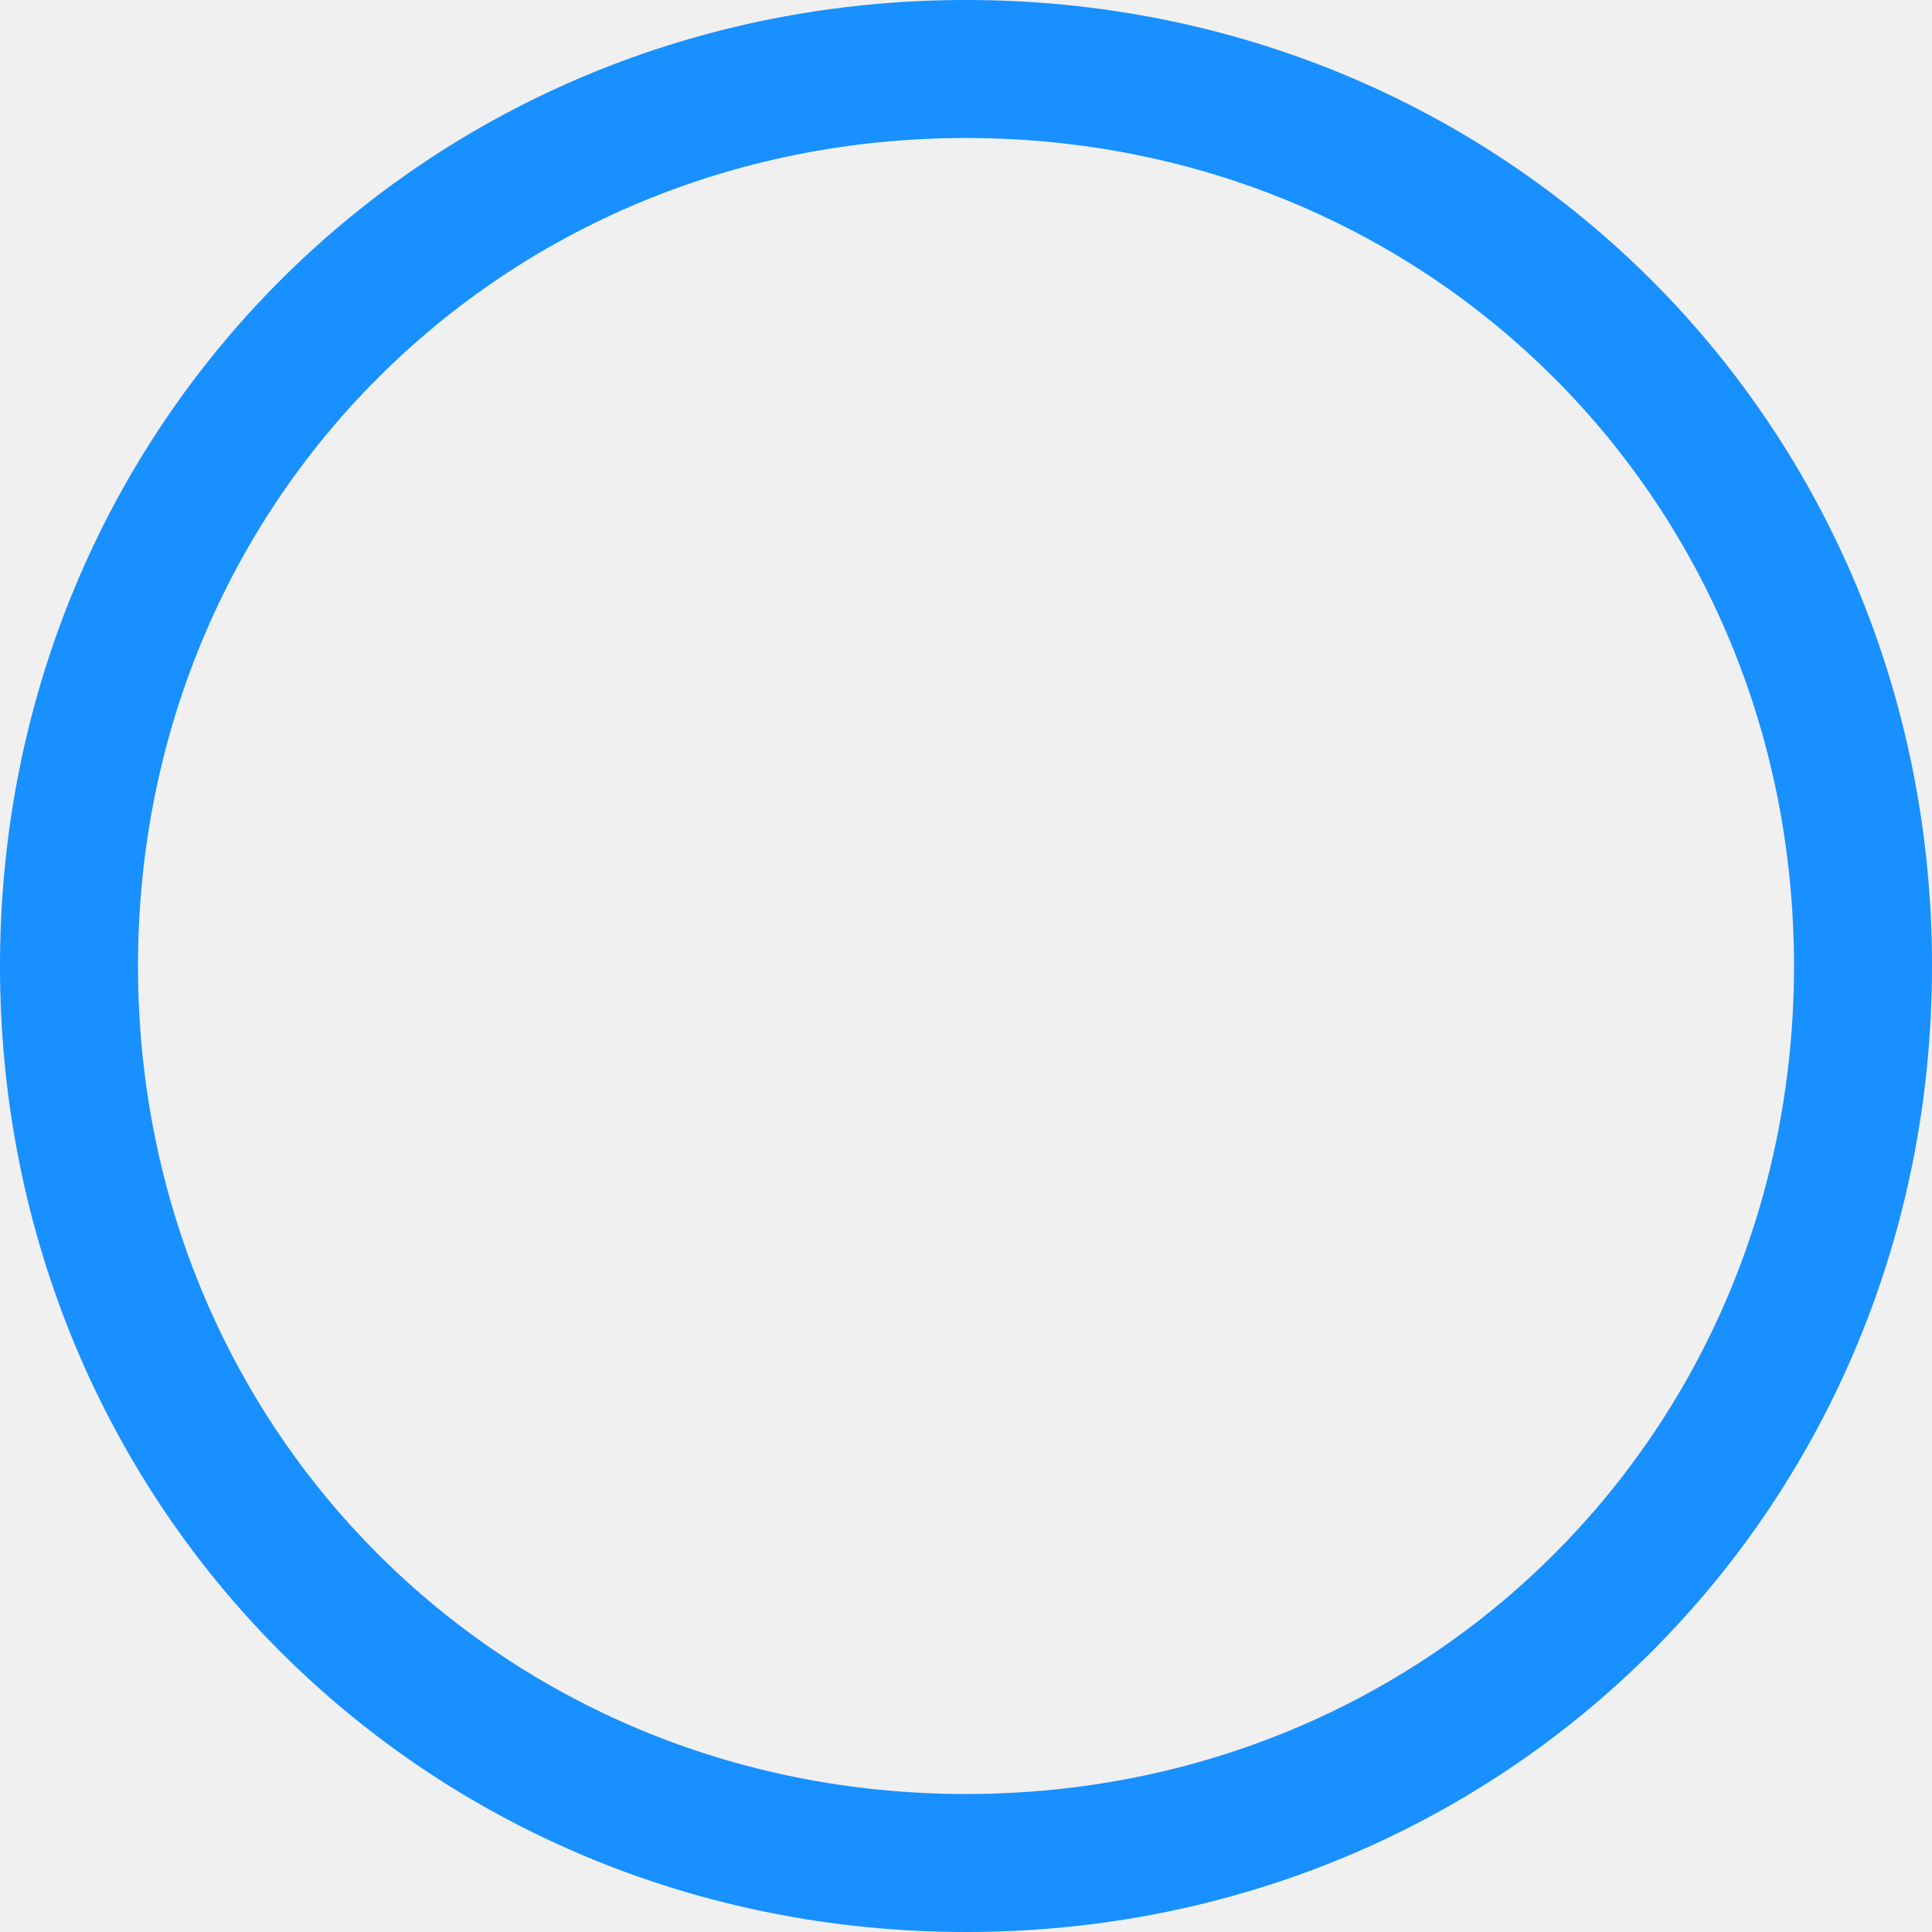
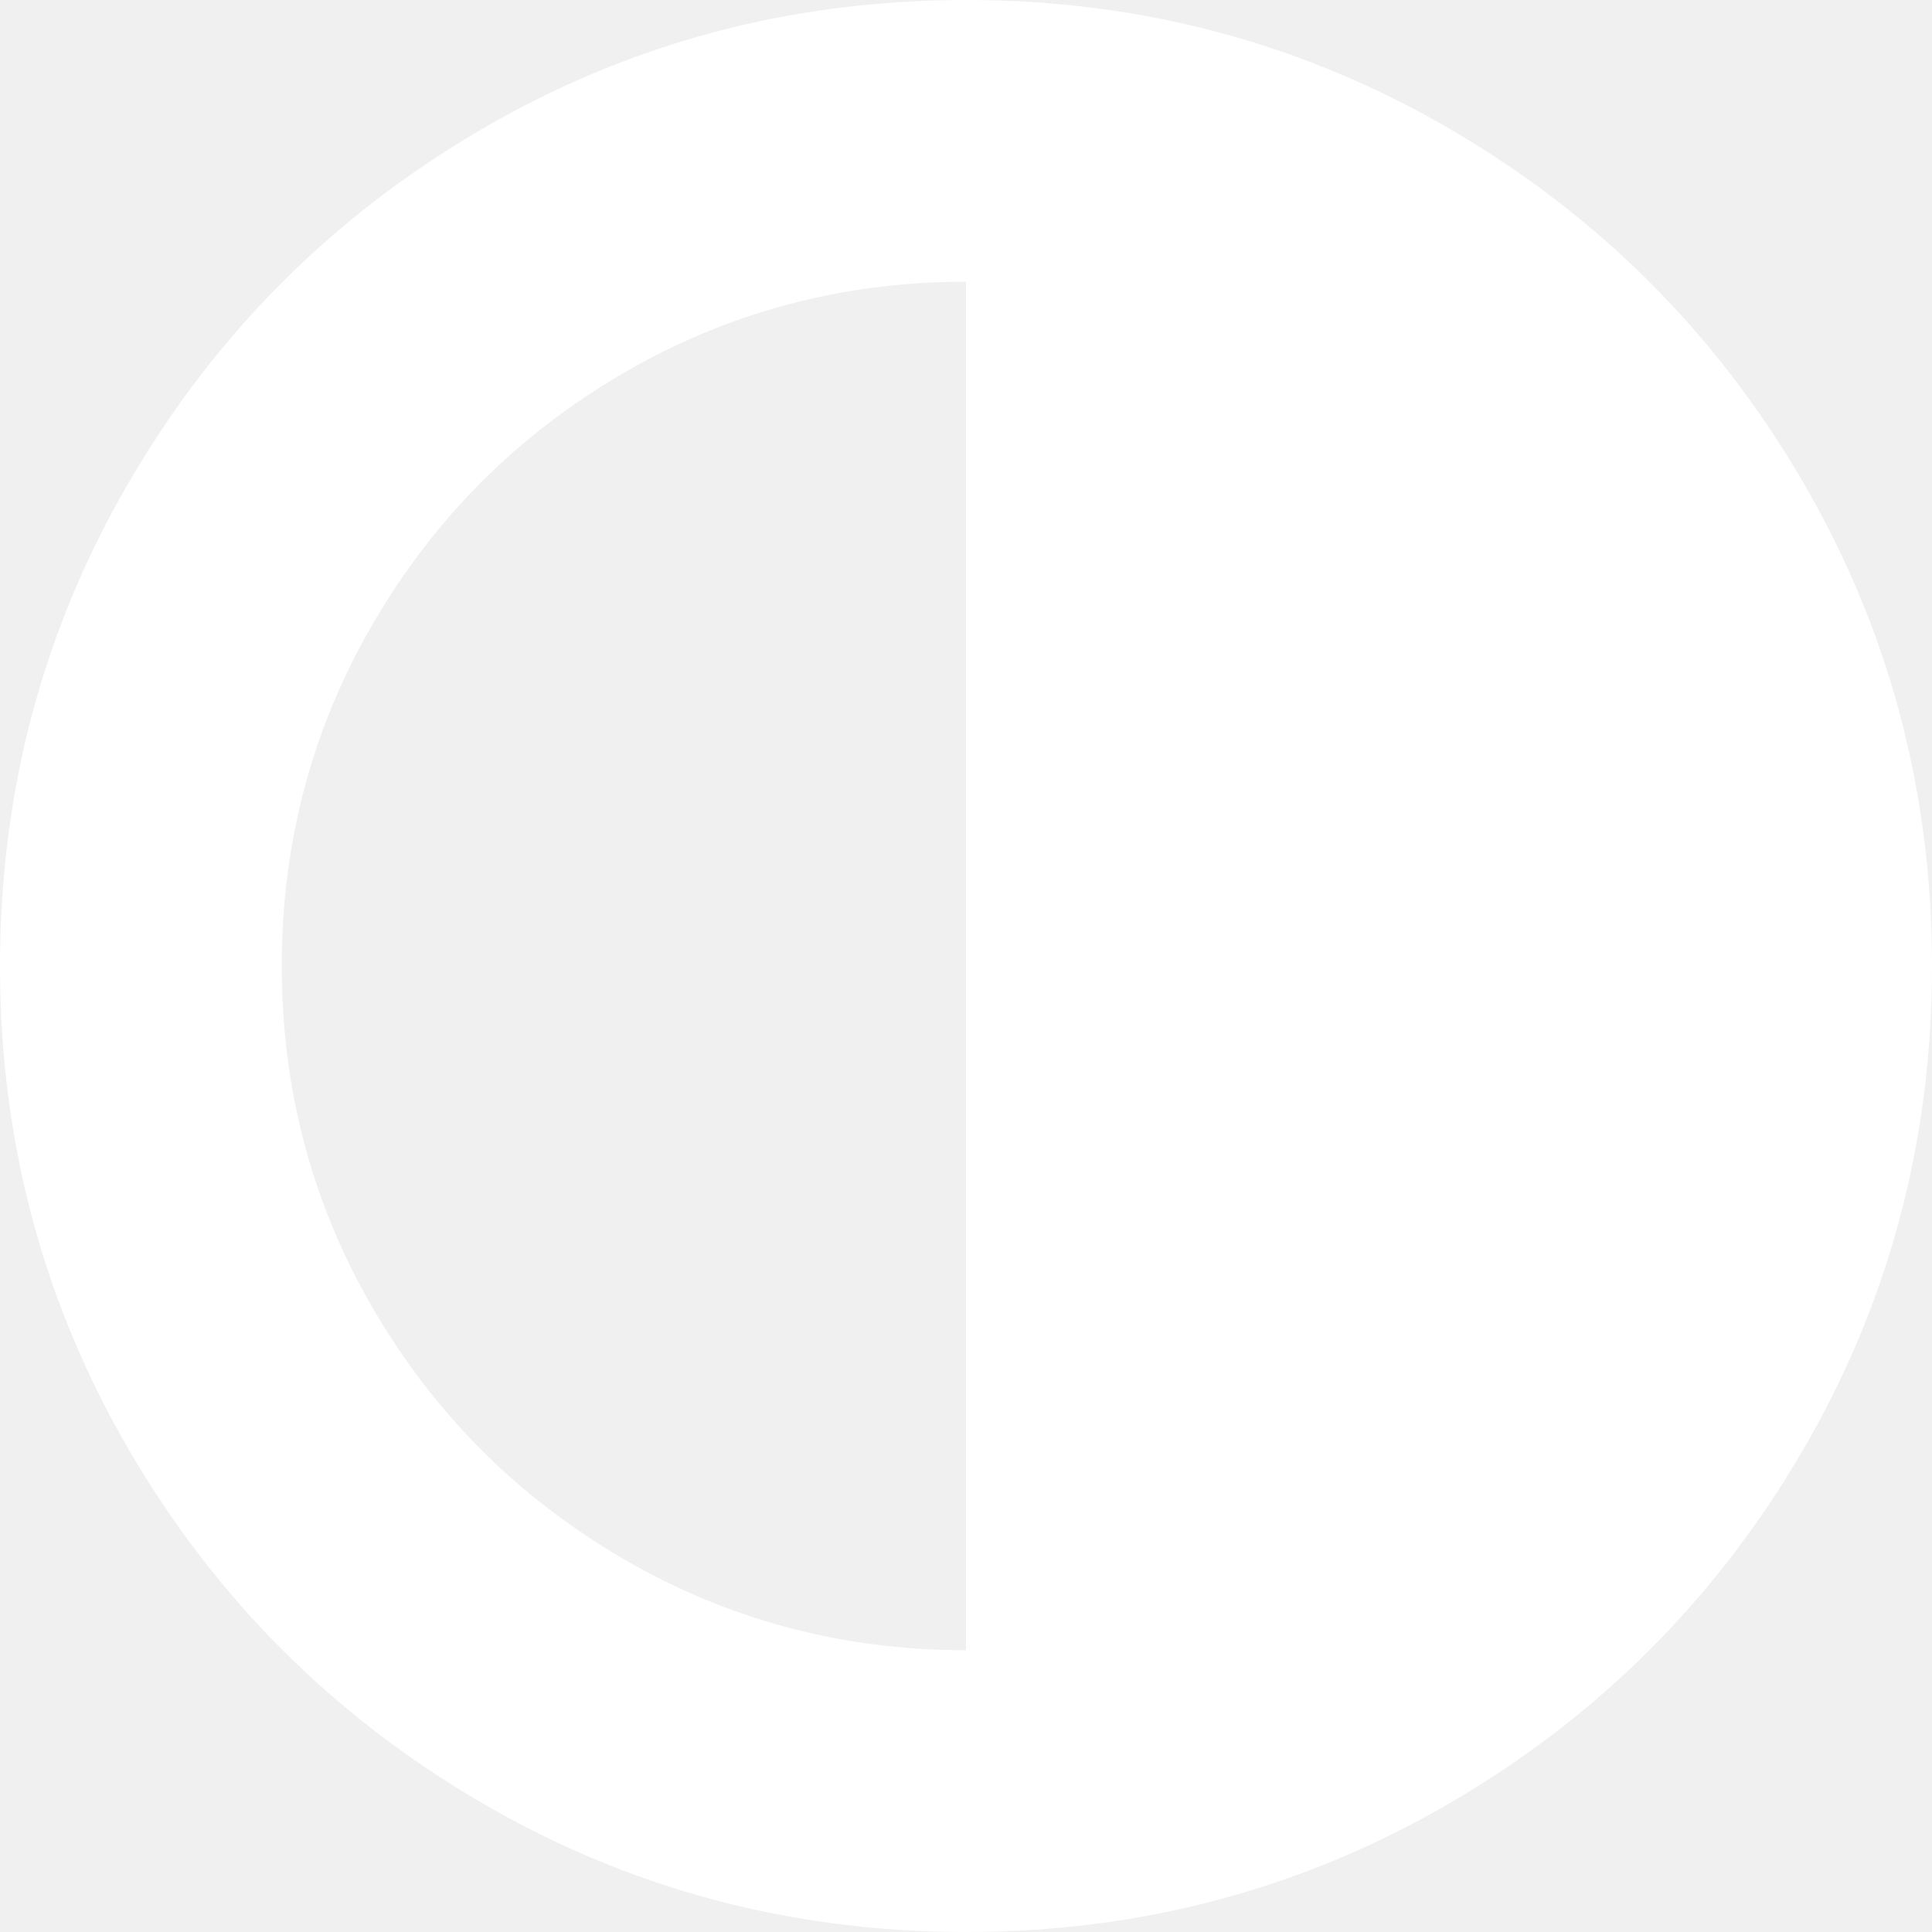
- <svg xmlns="http://www.w3.org/2000/svg" version="1.1" width="14px" height="14px">
-   <g transform="matrix(1 0 0 1 -1605 -3900 )">
-     <path d="M 1612 3900  C 1615.92 3900  1619 3903.08  1619 3907  C 1619 3910.92  1615.92 3914  1612 3914  C 1608.08 3914  1605 3910.92  1605 3907  C 1605 3903.08  1608.08 3900  1612 3900  Z " fill-rule="nonzero" fill="#ffffff" stroke="none" fill-opacity="0" />
-     <path d="M 1612 3900.5  C 1615.64 3900.5  1618.5 3903.36  1618.5 3907  C 1618.5 3910.64  1615.64 3913.5  1612 3913.5  C 1608.36 3913.5  1605.5 3910.64  1605.5 3907  C 1605.5 3903.36  1608.36 3900.5  1612 3900.5  Z " stroke-width="1" stroke="#1890ff" fill="none" />
+ <svg xmlns="http://www.w3.org/2000/svg" version="1.1" width="18px" height="18px">
+   <g transform="matrix(1 0 0 1 -1341 -20 )">
+     <path d="M 5.801 14.52  C 6.777 15.09  7.844 15.375  9 15.375  L 9 2.625  C 7.844 2.625  6.777 2.91  5.801 3.48  C 4.824 4.051  4.051 4.824  3.48 5.801  C 2.91 6.777  2.625 7.844  2.625 9  C 2.625 10.156  2.91 11.223  3.48 12.199  C 4.051 13.176  4.824 13.949  5.801 14.52  Z M 16.793 4.482  C 17.598 5.861  18 7.367  18 9  C 18 10.633  17.598 12.139  16.793 13.518  C 15.988 14.896  14.896 15.988  13.518 16.793  C 12.139 17.598  10.633 18  9 18  C 7.367 18  5.861 17.598  4.482 16.793  C 3.104 15.988  2.012 14.896  1.207 13.518  C 0.402 12.139  0 10.633  0 9  C 0 7.367  0.402 5.861  1.207 4.482  C 2.012 3.104  3.104 2.012  4.482 1.207  C 5.861 0.402  7.367 0  9 0  C 10.633 0  12.139 0.402  13.518 1.207  C 14.896 2.012  15.988 3.104  16.793 4.482  Z " fill-rule="nonzero" fill="#ffffff" stroke="none" transform="matrix(1 0 0 1 1341 20 )" />
  </g>
</svg>
